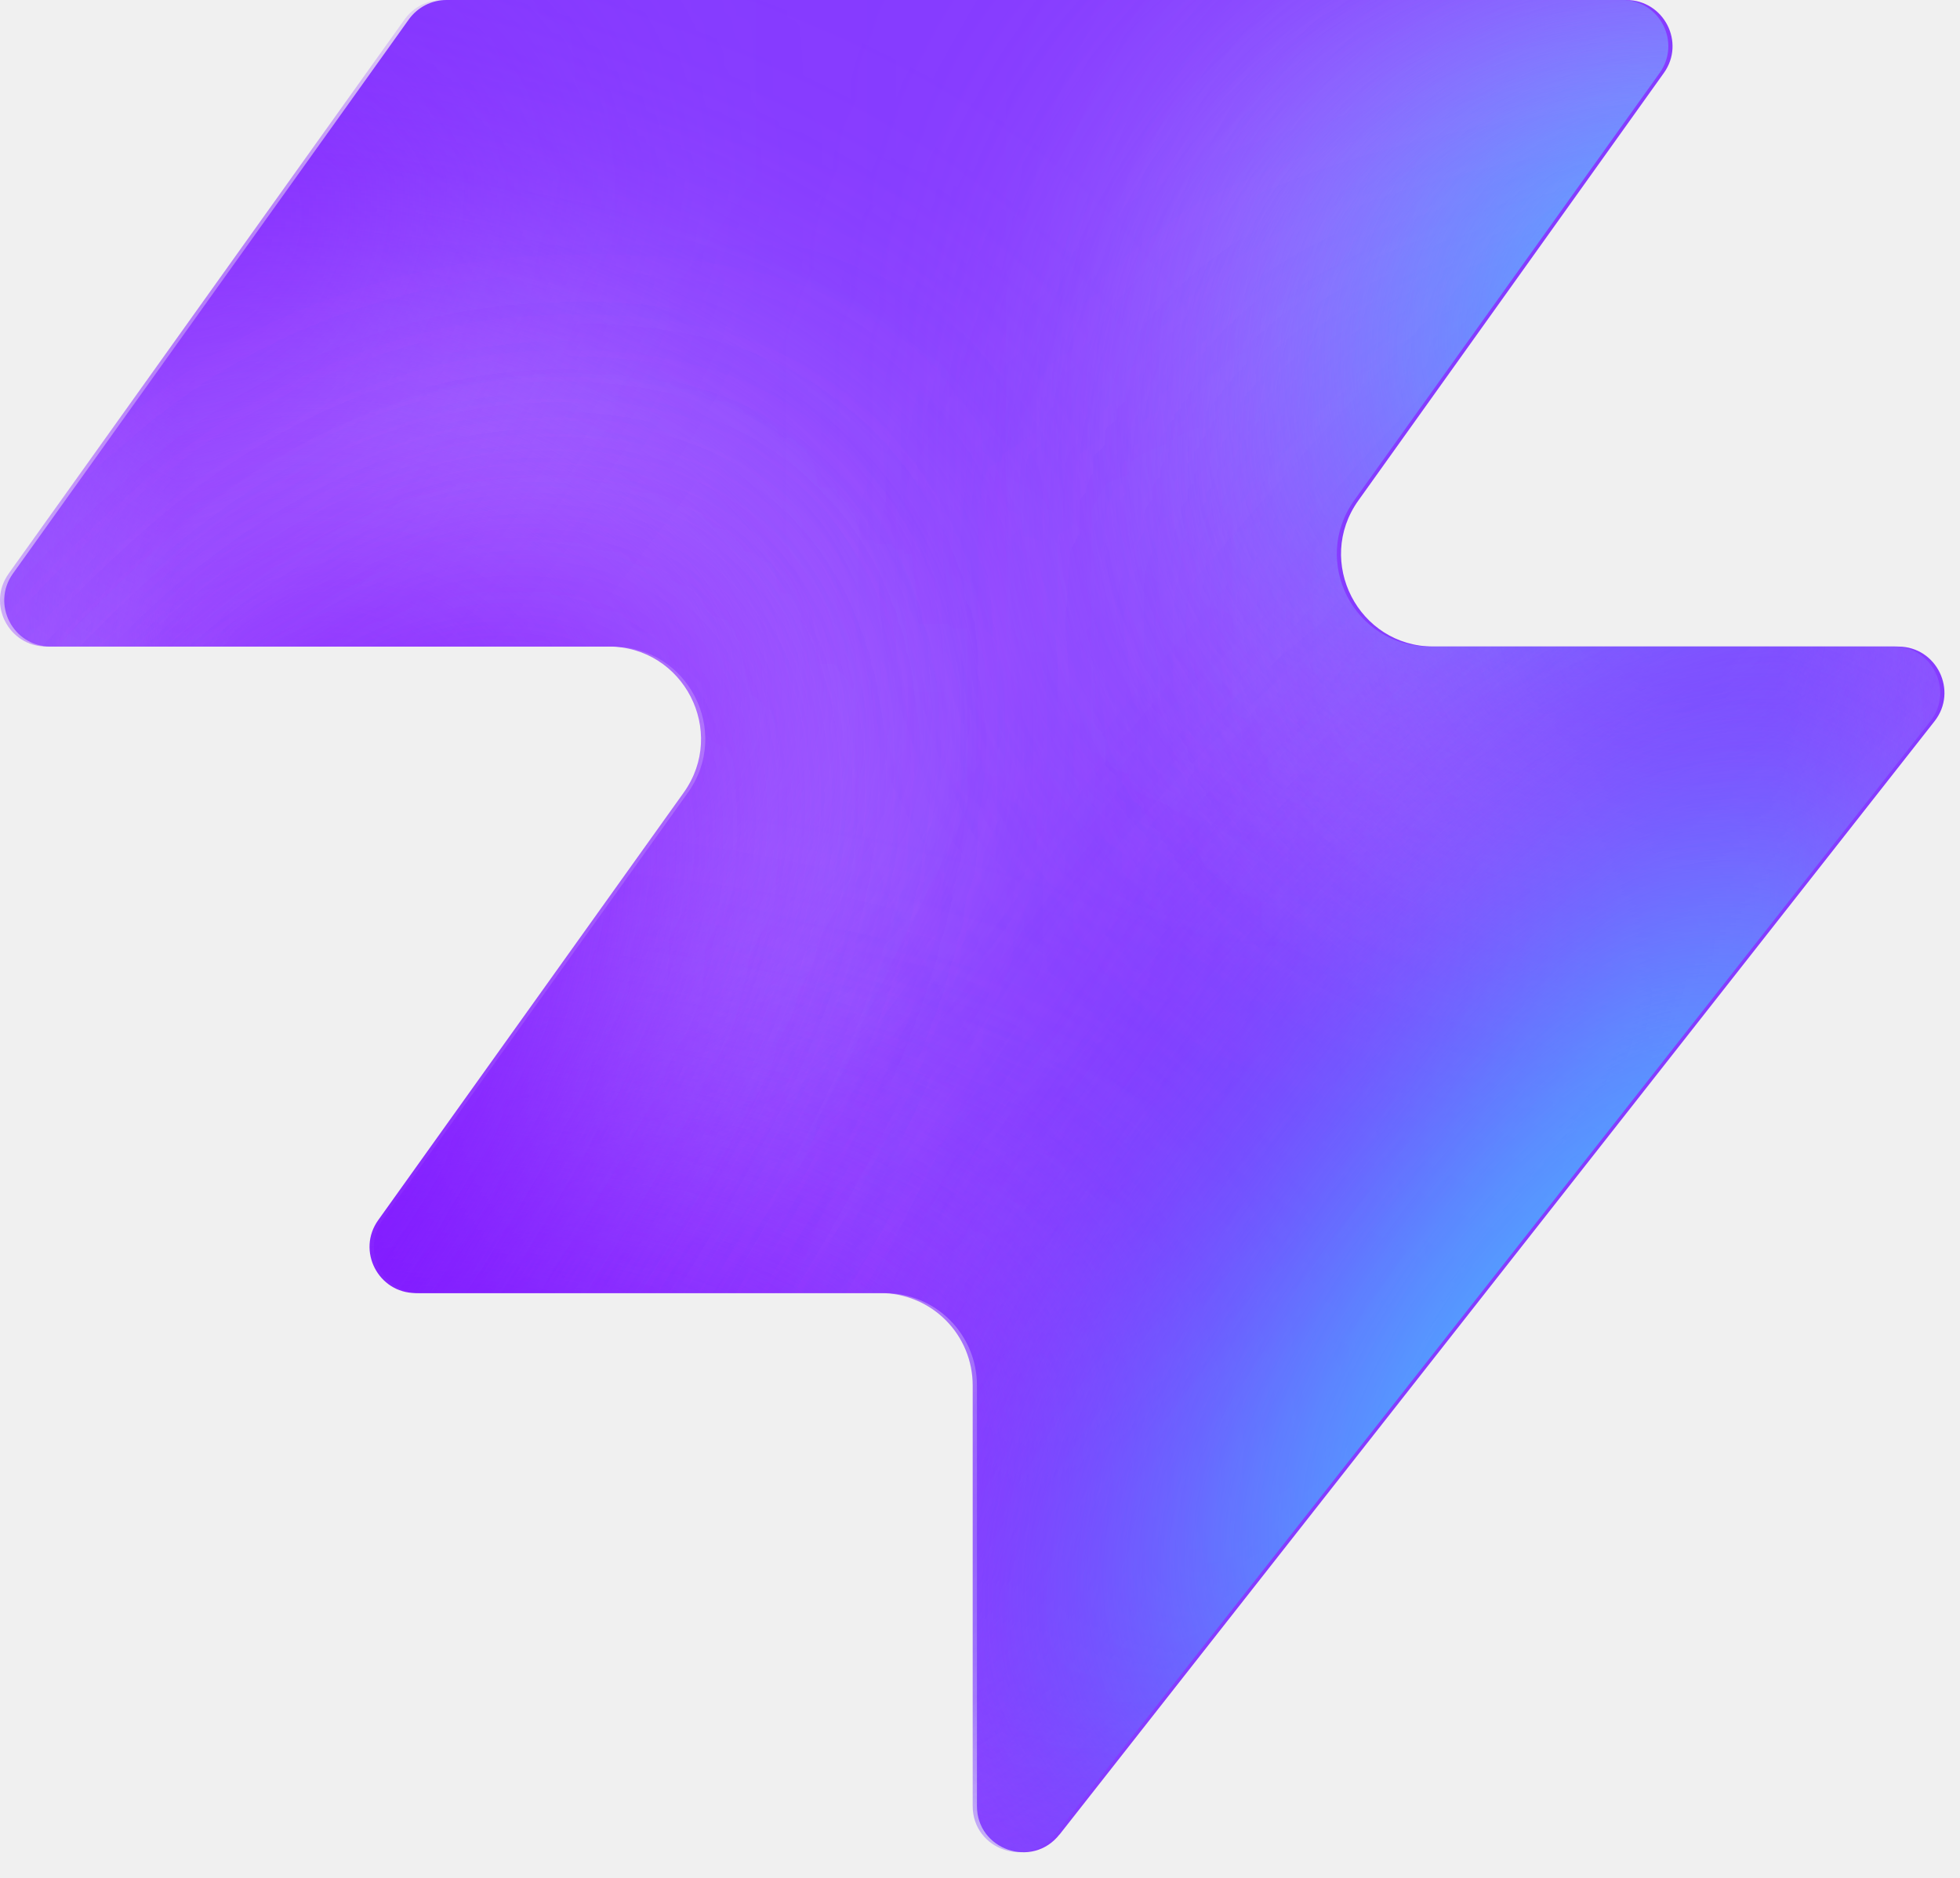
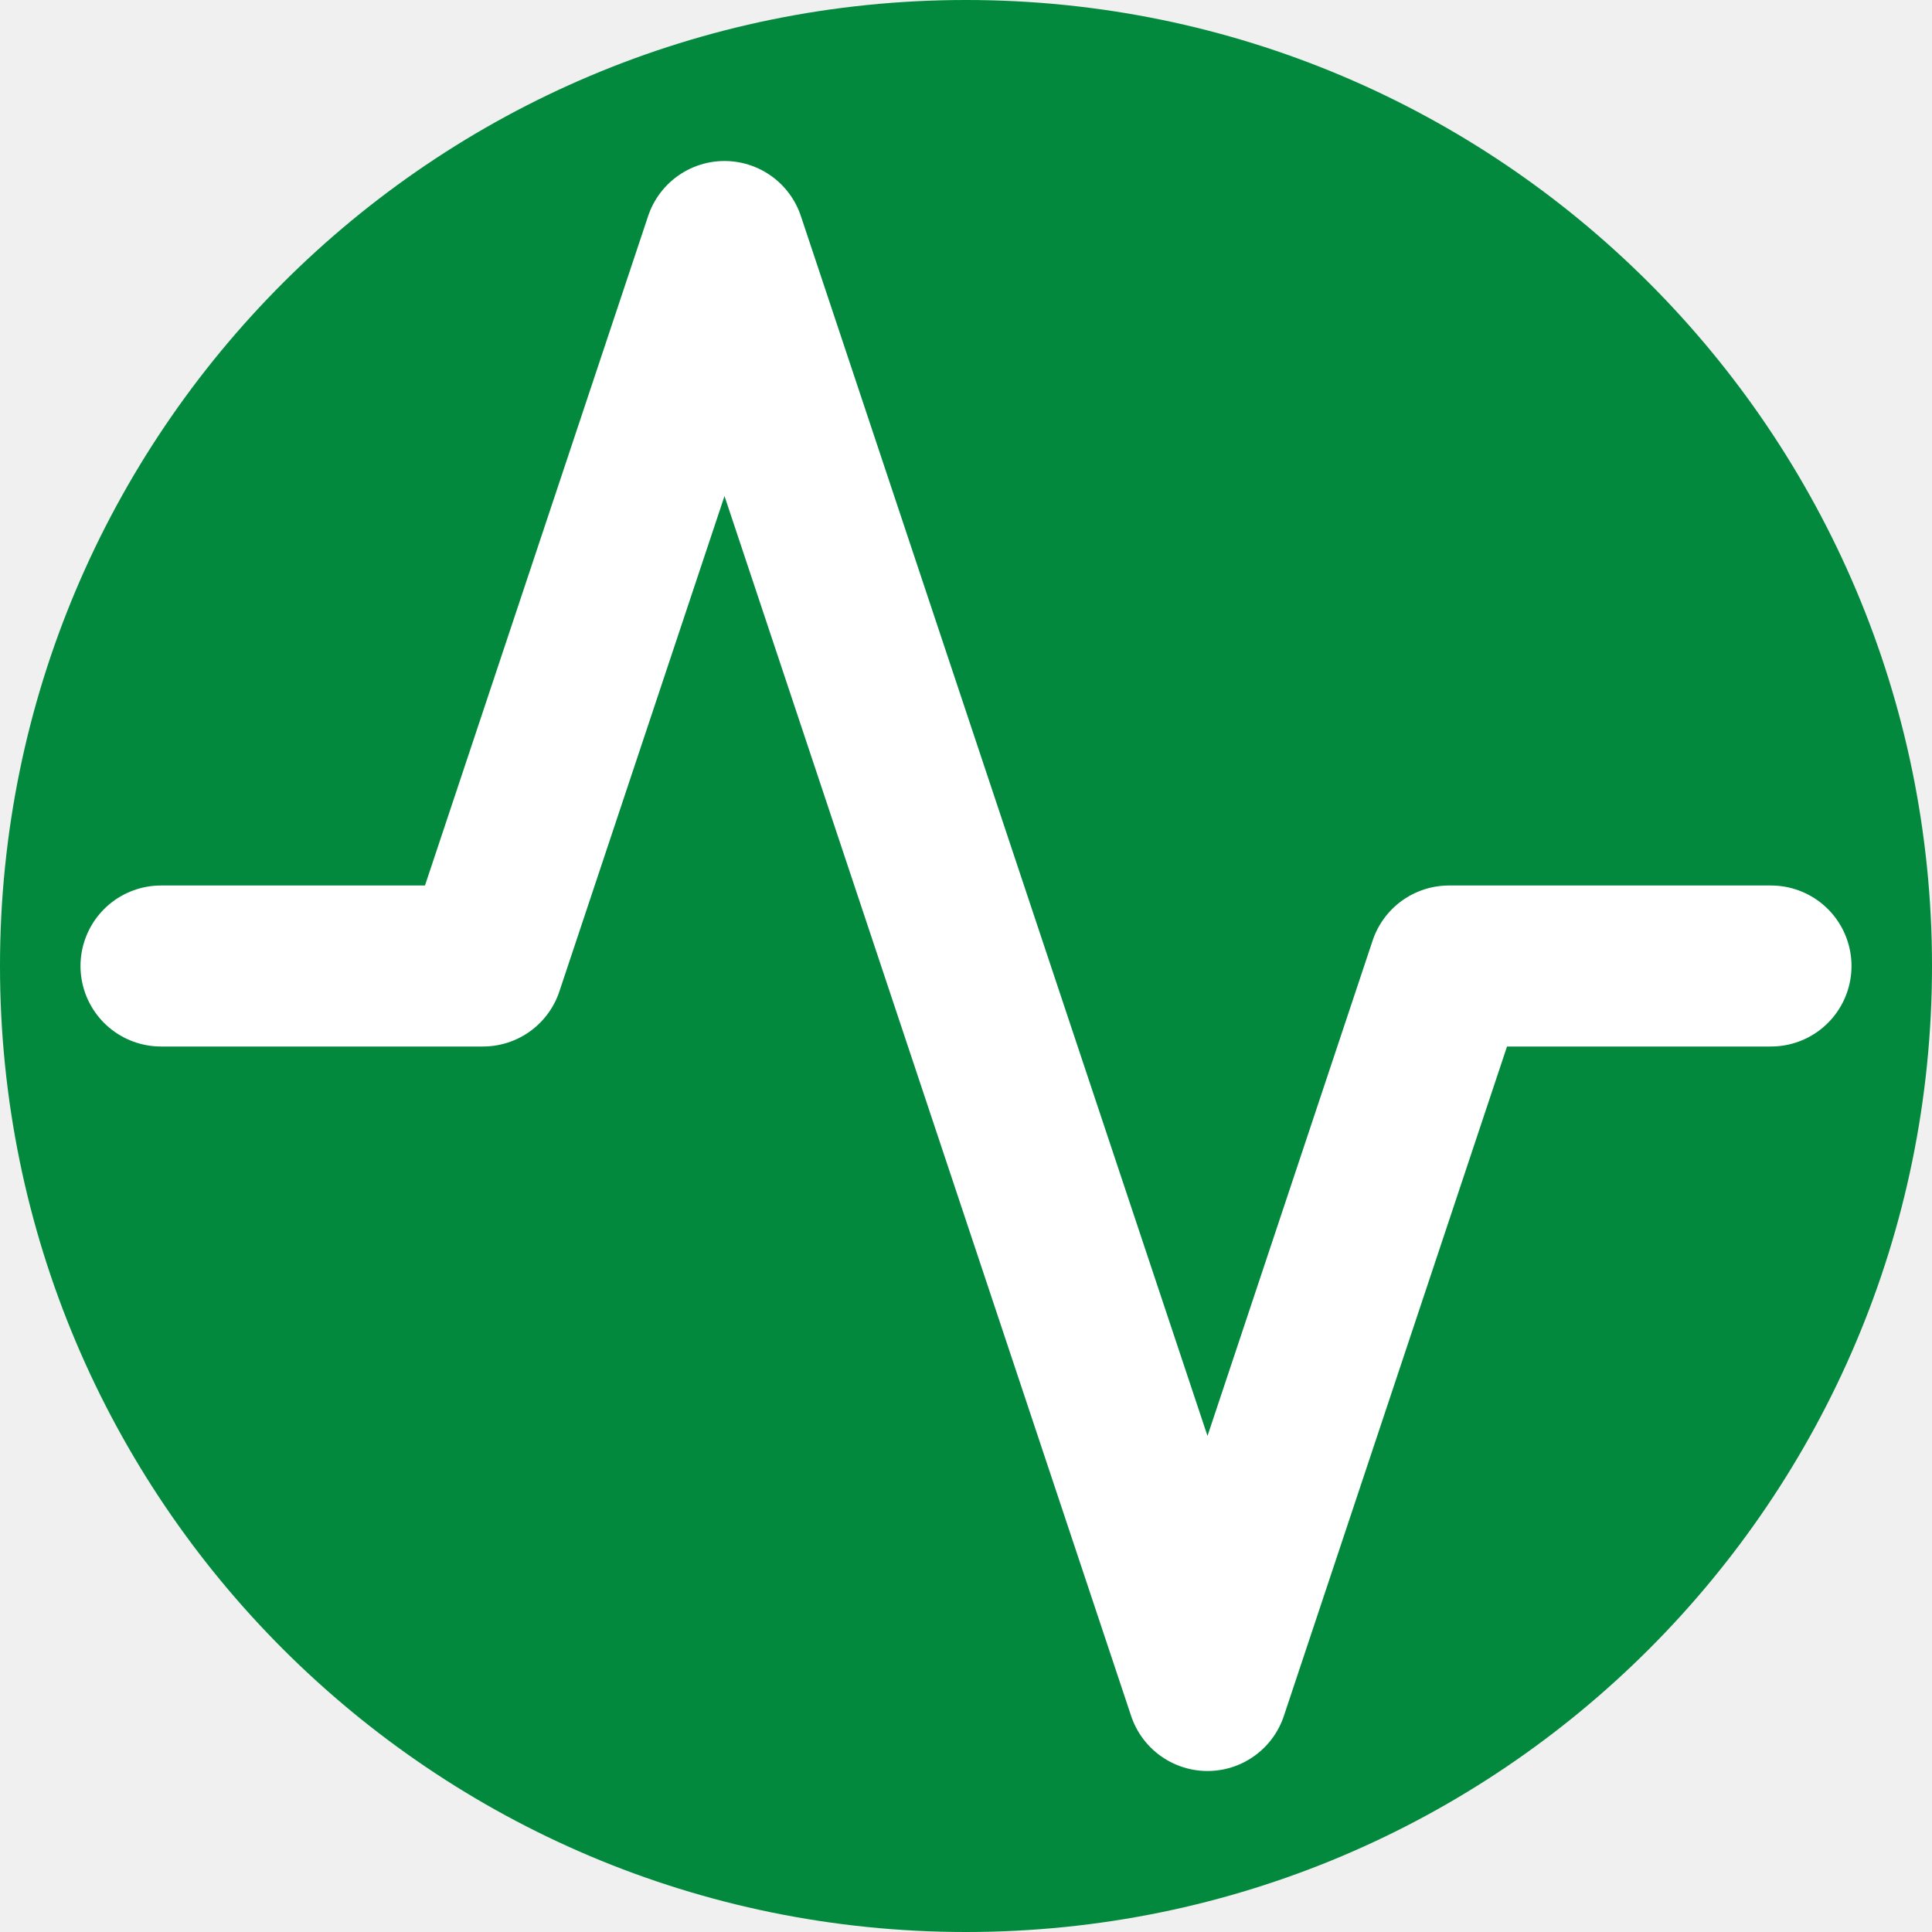
- <svg xmlns="http://www.w3.org/2000/svg" width="48" height="46" fill="none" viewBox="0 0 48 46">
-   <path fill="#863bff" d="M25.946 44.938c-.664.845-2.021.375-2.021-.698V33.937a2.26 2.26 0 0 0-2.262-2.262H10.287c-.92 0-1.456-1.04-.92-1.788l7.48-10.471c1.07-1.497 0-3.578-1.842-3.578H1.237c-.92 0-1.456-1.04-.92-1.788L10.013.474c.214-.297.556-.474.92-.474h28.894c.92 0 1.456 1.04.92 1.788l-7.48 10.471c-1.07 1.498 0 3.579 1.842 3.579h11.377c.943 0 1.473 1.088.89 1.83L25.947 44.94z" style="fill:#863bff;fill:color(display-p3 .525 .23 1);fill-opacity:1" />
-   <mask id="a" width="48" height="46" x="0" y="0" maskUnits="userSpaceOnUse" style="mask-type:alpha">
-     <path fill="#000" d="M25.842 44.938c-.664.844-2.021.375-2.021-.698V33.937a2.26 2.26 0 0 0-2.262-2.262H10.183c-.92 0-1.456-1.04-.92-1.788l7.48-10.471c1.07-1.498 0-3.579-1.842-3.579H1.133c-.92 0-1.456-1.04-.92-1.787L9.91.473c.214-.297.556-.474.92-.474h28.894c.92 0 1.456 1.04.92 1.788l-7.48 10.471c-1.07 1.498 0 3.578 1.842 3.578h11.377c.943 0 1.473 1.088.89 1.832L25.843 44.94z" style="fill:#000;fill-opacity:1" />
-   </mask>
-   <g mask="url(#a)">
-     <g filter="url(#b)">
-       <ellipse cx="5.508" cy="14.704" fill="#ede6ff" rx="5.508" ry="14.704" style="fill:#ede6ff;fill:color(display-p3 .927 .903 1);fill-opacity:1" transform="matrix(.00324 1 1 -.00324 -4.47 31.516)" />
-     </g>
-     <g filter="url(#c)">
-       <ellipse cx="10.399" cy="29.851" fill="#ede6ff" rx="10.399" ry="29.851" style="fill:#ede6ff;fill:color(display-p3 .927 .903 1);fill-opacity:1" transform="matrix(.00324 1 1 -.00324 -39.328 7.883)" />
-     </g>
-     <g filter="url(#d)">
-       <ellipse cx="5.508" cy="30.487" fill="#7e14ff" rx="5.508" ry="30.487" style="fill:#7e14ff;fill:color(display-p3 .492 .077 1);fill-opacity:1" transform="rotate(89.814 -25.913 -14.639)scale(1 -1)" />
-     </g>
-     <g filter="url(#e)">
-       <ellipse cx="5.508" cy="30.599" fill="#7e14ff" rx="5.508" ry="30.599" style="fill:#7e14ff;fill:color(display-p3 .492 .077 1);fill-opacity:1" transform="rotate(89.814 -32.644 -3.334)scale(1 -1)" />
-     </g>
-     <g filter="url(#f)">
-       <ellipse cx="5.508" cy="30.599" fill="#7e14ff" rx="5.508" ry="30.599" style="fill:#7e14ff;fill:color(display-p3 .492 .077 1);fill-opacity:1" transform="matrix(.00324 1 1 -.00324 -34.34 30.47)" />
-     </g>
-     <g filter="url(#g)">
-       <ellipse cx="14.072" cy="22.078" fill="#ede6ff" rx="14.072" ry="22.078" style="fill:#ede6ff;fill:color(display-p3 .927 .903 1);fill-opacity:1" transform="rotate(93.35 24.506 48.493)scale(-1 1)" />
-     </g>
-     <g filter="url(#h)">
-       <ellipse cx="3.47" cy="21.501" fill="#7e14ff" rx="3.47" ry="21.501" style="fill:#7e14ff;fill:color(display-p3 .492 .077 1);fill-opacity:1" transform="rotate(89.009 28.708 47.59)scale(-1 1)" />
-     </g>
-     <g filter="url(#i)">
-       <ellipse cx="3.47" cy="21.501" fill="#7e14ff" rx="3.47" ry="21.501" style="fill:#7e14ff;fill:color(display-p3 .492 .077 1);fill-opacity:1" transform="rotate(89.009 28.708 47.59)scale(-1 1)" />
-     </g>
-     <g filter="url(#j)">
-       <ellipse cx=".387" cy="8.972" fill="#7e14ff" rx="4.407" ry="29.108" style="fill:#7e14ff;fill:color(display-p3 .492 .077 1);fill-opacity:1" transform="rotate(39.51 .387 8.972)" />
-     </g>
-     <g filter="url(#k)">
-       <ellipse cx="47.523" cy="-6.092" fill="#7e14ff" rx="4.407" ry="29.108" style="fill:#7e14ff;fill:color(display-p3 .492 .077 1);fill-opacity:1" transform="rotate(37.892 47.523 -6.092)" />
-     </g>
-     <g filter="url(#l)">
-       <ellipse cx="41.412" cy="6.333" fill="#47bfff" rx="5.971" ry="9.665" style="fill:#47bfff;fill:color(display-p3 .28 .748 1);fill-opacity:1" transform="rotate(37.892 41.412 6.333)" />
-     </g>
-     <g filter="url(#m)">
-       <ellipse cx="-1.879" cy="38.332" fill="#7e14ff" rx="4.407" ry="29.108" style="fill:#7e14ff;fill:color(display-p3 .492 .077 1);fill-opacity:1" transform="rotate(37.892 -1.88 38.332)" />
-     </g>
-     <g filter="url(#n)">
-       <ellipse cx="-1.879" cy="38.332" fill="#7e14ff" rx="4.407" ry="29.108" style="fill:#7e14ff;fill:color(display-p3 .492 .077 1);fill-opacity:1" transform="rotate(37.892 -1.88 38.332)" />
-     </g>
-     <g filter="url(#o)">
-       <ellipse cx="35.651" cy="29.907" fill="#7e14ff" rx="4.407" ry="29.108" style="fill:#7e14ff;fill:color(display-p3 .492 .077 1);fill-opacity:1" transform="rotate(37.892 35.651 29.907)" />
-     </g>
-     <g filter="url(#p)">
-       <ellipse cx="38.418" cy="32.4" fill="#47bfff" rx="5.971" ry="15.297" style="fill:#47bfff;fill:color(display-p3 .28 .748 1);fill-opacity:1" transform="rotate(37.892 38.418 32.4)" />
-     </g>
-   </g>
-   <defs>
-     <filter id="b" width="60.045" height="41.654" x="-19.77" y="16.149" color-interpolation-filters="sRGB" filterUnits="userSpaceOnUse">
-       <feFlood flood-opacity="0" result="BackgroundImageFix" />
-       <feBlend in="SourceGraphic" in2="BackgroundImageFix" result="shape" />
-       <feGaussianBlur result="effect1_foregroundBlur_2002_17158" stdDeviation="7.659" />
-     </filter>
-     <filter id="c" width="90.34" height="51.437" x="-54.613" y="-7.533" color-interpolation-filters="sRGB" filterUnits="userSpaceOnUse">
-       <feFlood flood-opacity="0" result="BackgroundImageFix" />
-       <feBlend in="SourceGraphic" in2="BackgroundImageFix" result="shape" />
-       <feGaussianBlur result="effect1_foregroundBlur_2002_17158" stdDeviation="7.659" />
-     </filter>
-     <filter id="d" width="79.355" height="29.4" x="-49.64" y="2.03" color-interpolation-filters="sRGB" filterUnits="userSpaceOnUse">
-       <feFlood flood-opacity="0" result="BackgroundImageFix" />
-       <feBlend in="SourceGraphic" in2="BackgroundImageFix" result="shape" />
-       <feGaussianBlur result="effect1_foregroundBlur_2002_17158" stdDeviation="4.596" />
-     </filter>
-     <filter id="e" width="79.579" height="29.4" x="-45.045" y="20.029" color-interpolation-filters="sRGB" filterUnits="userSpaceOnUse">
-       <feFlood flood-opacity="0" result="BackgroundImageFix" />
-       <feBlend in="SourceGraphic" in2="BackgroundImageFix" result="shape" />
-       <feGaussianBlur result="effect1_foregroundBlur_2002_17158" stdDeviation="4.596" />
-     </filter>
-     <filter id="f" width="79.579" height="29.4" x="-43.513" y="21.178" color-interpolation-filters="sRGB" filterUnits="userSpaceOnUse">
-       <feFlood flood-opacity="0" result="BackgroundImageFix" />
-       <feBlend in="SourceGraphic" in2="BackgroundImageFix" result="shape" />
-       <feGaussianBlur result="effect1_foregroundBlur_2002_17158" stdDeviation="4.596" />
-     </filter>
-     <filter id="g" width="74.749" height="58.852" x="15.756" y="-17.901" color-interpolation-filters="sRGB" filterUnits="userSpaceOnUse">
-       <feFlood flood-opacity="0" result="BackgroundImageFix" />
-       <feBlend in="SourceGraphic" in2="BackgroundImageFix" result="shape" />
-       <feGaussianBlur result="effect1_foregroundBlur_2002_17158" stdDeviation="7.659" />
-     </filter>
-     <filter id="h" width="61.377" height="25.362" x="23.548" y="2.284" color-interpolation-filters="sRGB" filterUnits="userSpaceOnUse">
-       <feFlood flood-opacity="0" result="BackgroundImageFix" />
-       <feBlend in="SourceGraphic" in2="BackgroundImageFix" result="shape" />
-       <feGaussianBlur result="effect1_foregroundBlur_2002_17158" stdDeviation="4.596" />
-     </filter>
-     <filter id="i" width="61.377" height="25.362" x="23.548" y="2.284" color-interpolation-filters="sRGB" filterUnits="userSpaceOnUse">
-       <feFlood flood-opacity="0" result="BackgroundImageFix" />
-       <feBlend in="SourceGraphic" in2="BackgroundImageFix" result="shape" />
-       <feGaussianBlur result="effect1_foregroundBlur_2002_17158" stdDeviation="4.596" />
-     </filter>
-     <filter id="j" width="56.045" height="63.649" x="-27.636" y="-22.853" color-interpolation-filters="sRGB" filterUnits="userSpaceOnUse">
-       <feFlood flood-opacity="0" result="BackgroundImageFix" />
-       <feBlend in="SourceGraphic" in2="BackgroundImageFix" result="shape" />
-       <feGaussianBlur result="effect1_foregroundBlur_2002_17158" stdDeviation="4.596" />
-     </filter>
-     <filter id="k" width="54.814" height="64.646" x="20.116" y="-38.415" color-interpolation-filters="sRGB" filterUnits="userSpaceOnUse">
-       <feFlood flood-opacity="0" result="BackgroundImageFix" />
-       <feBlend in="SourceGraphic" in2="BackgroundImageFix" result="shape" />
-       <feGaussianBlur result="effect1_foregroundBlur_2002_17158" stdDeviation="4.596" />
-     </filter>
-     <filter id="l" width="33.541" height="35.313" x="24.641" y="-11.323" color-interpolation-filters="sRGB" filterUnits="userSpaceOnUse">
-       <feFlood flood-opacity="0" result="BackgroundImageFix" />
-       <feBlend in="SourceGraphic" in2="BackgroundImageFix" result="shape" />
-       <feGaussianBlur result="effect1_foregroundBlur_2002_17158" stdDeviation="4.596" />
-     </filter>
-     <filter id="m" width="54.814" height="64.646" x="-29.286" y="6.009" color-interpolation-filters="sRGB" filterUnits="userSpaceOnUse">
-       <feFlood flood-opacity="0" result="BackgroundImageFix" />
-       <feBlend in="SourceGraphic" in2="BackgroundImageFix" result="shape" />
-       <feGaussianBlur result="effect1_foregroundBlur_2002_17158" stdDeviation="4.596" />
-     </filter>
-     <filter id="n" width="54.814" height="64.646" x="-29.286" y="6.009" color-interpolation-filters="sRGB" filterUnits="userSpaceOnUse">
-       <feFlood flood-opacity="0" result="BackgroundImageFix" />
-       <feBlend in="SourceGraphic" in2="BackgroundImageFix" result="shape" />
-       <feGaussianBlur result="effect1_foregroundBlur_2002_17158" stdDeviation="4.596" />
-     </filter>
-     <filter id="o" width="54.814" height="64.646" x="8.244" y="-2.416" color-interpolation-filters="sRGB" filterUnits="userSpaceOnUse">
-       <feFlood flood-opacity="0" result="BackgroundImageFix" />
-       <feBlend in="SourceGraphic" in2="BackgroundImageFix" result="shape" />
-       <feGaussianBlur result="effect1_foregroundBlur_2002_17158" stdDeviation="4.596" />
-     </filter>
-     <filter id="p" width="39.409" height="43.623" x="18.713" y="10.588" color-interpolation-filters="sRGB" filterUnits="userSpaceOnUse">
-       <feFlood flood-opacity="0" result="BackgroundImageFix" />
-       <feBlend in="SourceGraphic" in2="BackgroundImageFix" result="shape" />
-       <feGaussianBlur result="effect1_foregroundBlur_2002_17158" stdDeviation="4.596" />
-     </filter>
-   </defs>
+ <svg xmlns="http://www.w3.org/2000/svg" viewBox="0 0 24 24">
+   <circle cx="12" cy="12" r="12" fill="#02893d" />
+   <path d="M22 12h-4l-3 9L9 3l-3 9H2" fill="none" stroke="#ffffff" stroke-width="2" stroke-linecap="round" stroke-linejoin="round" />
</svg>
